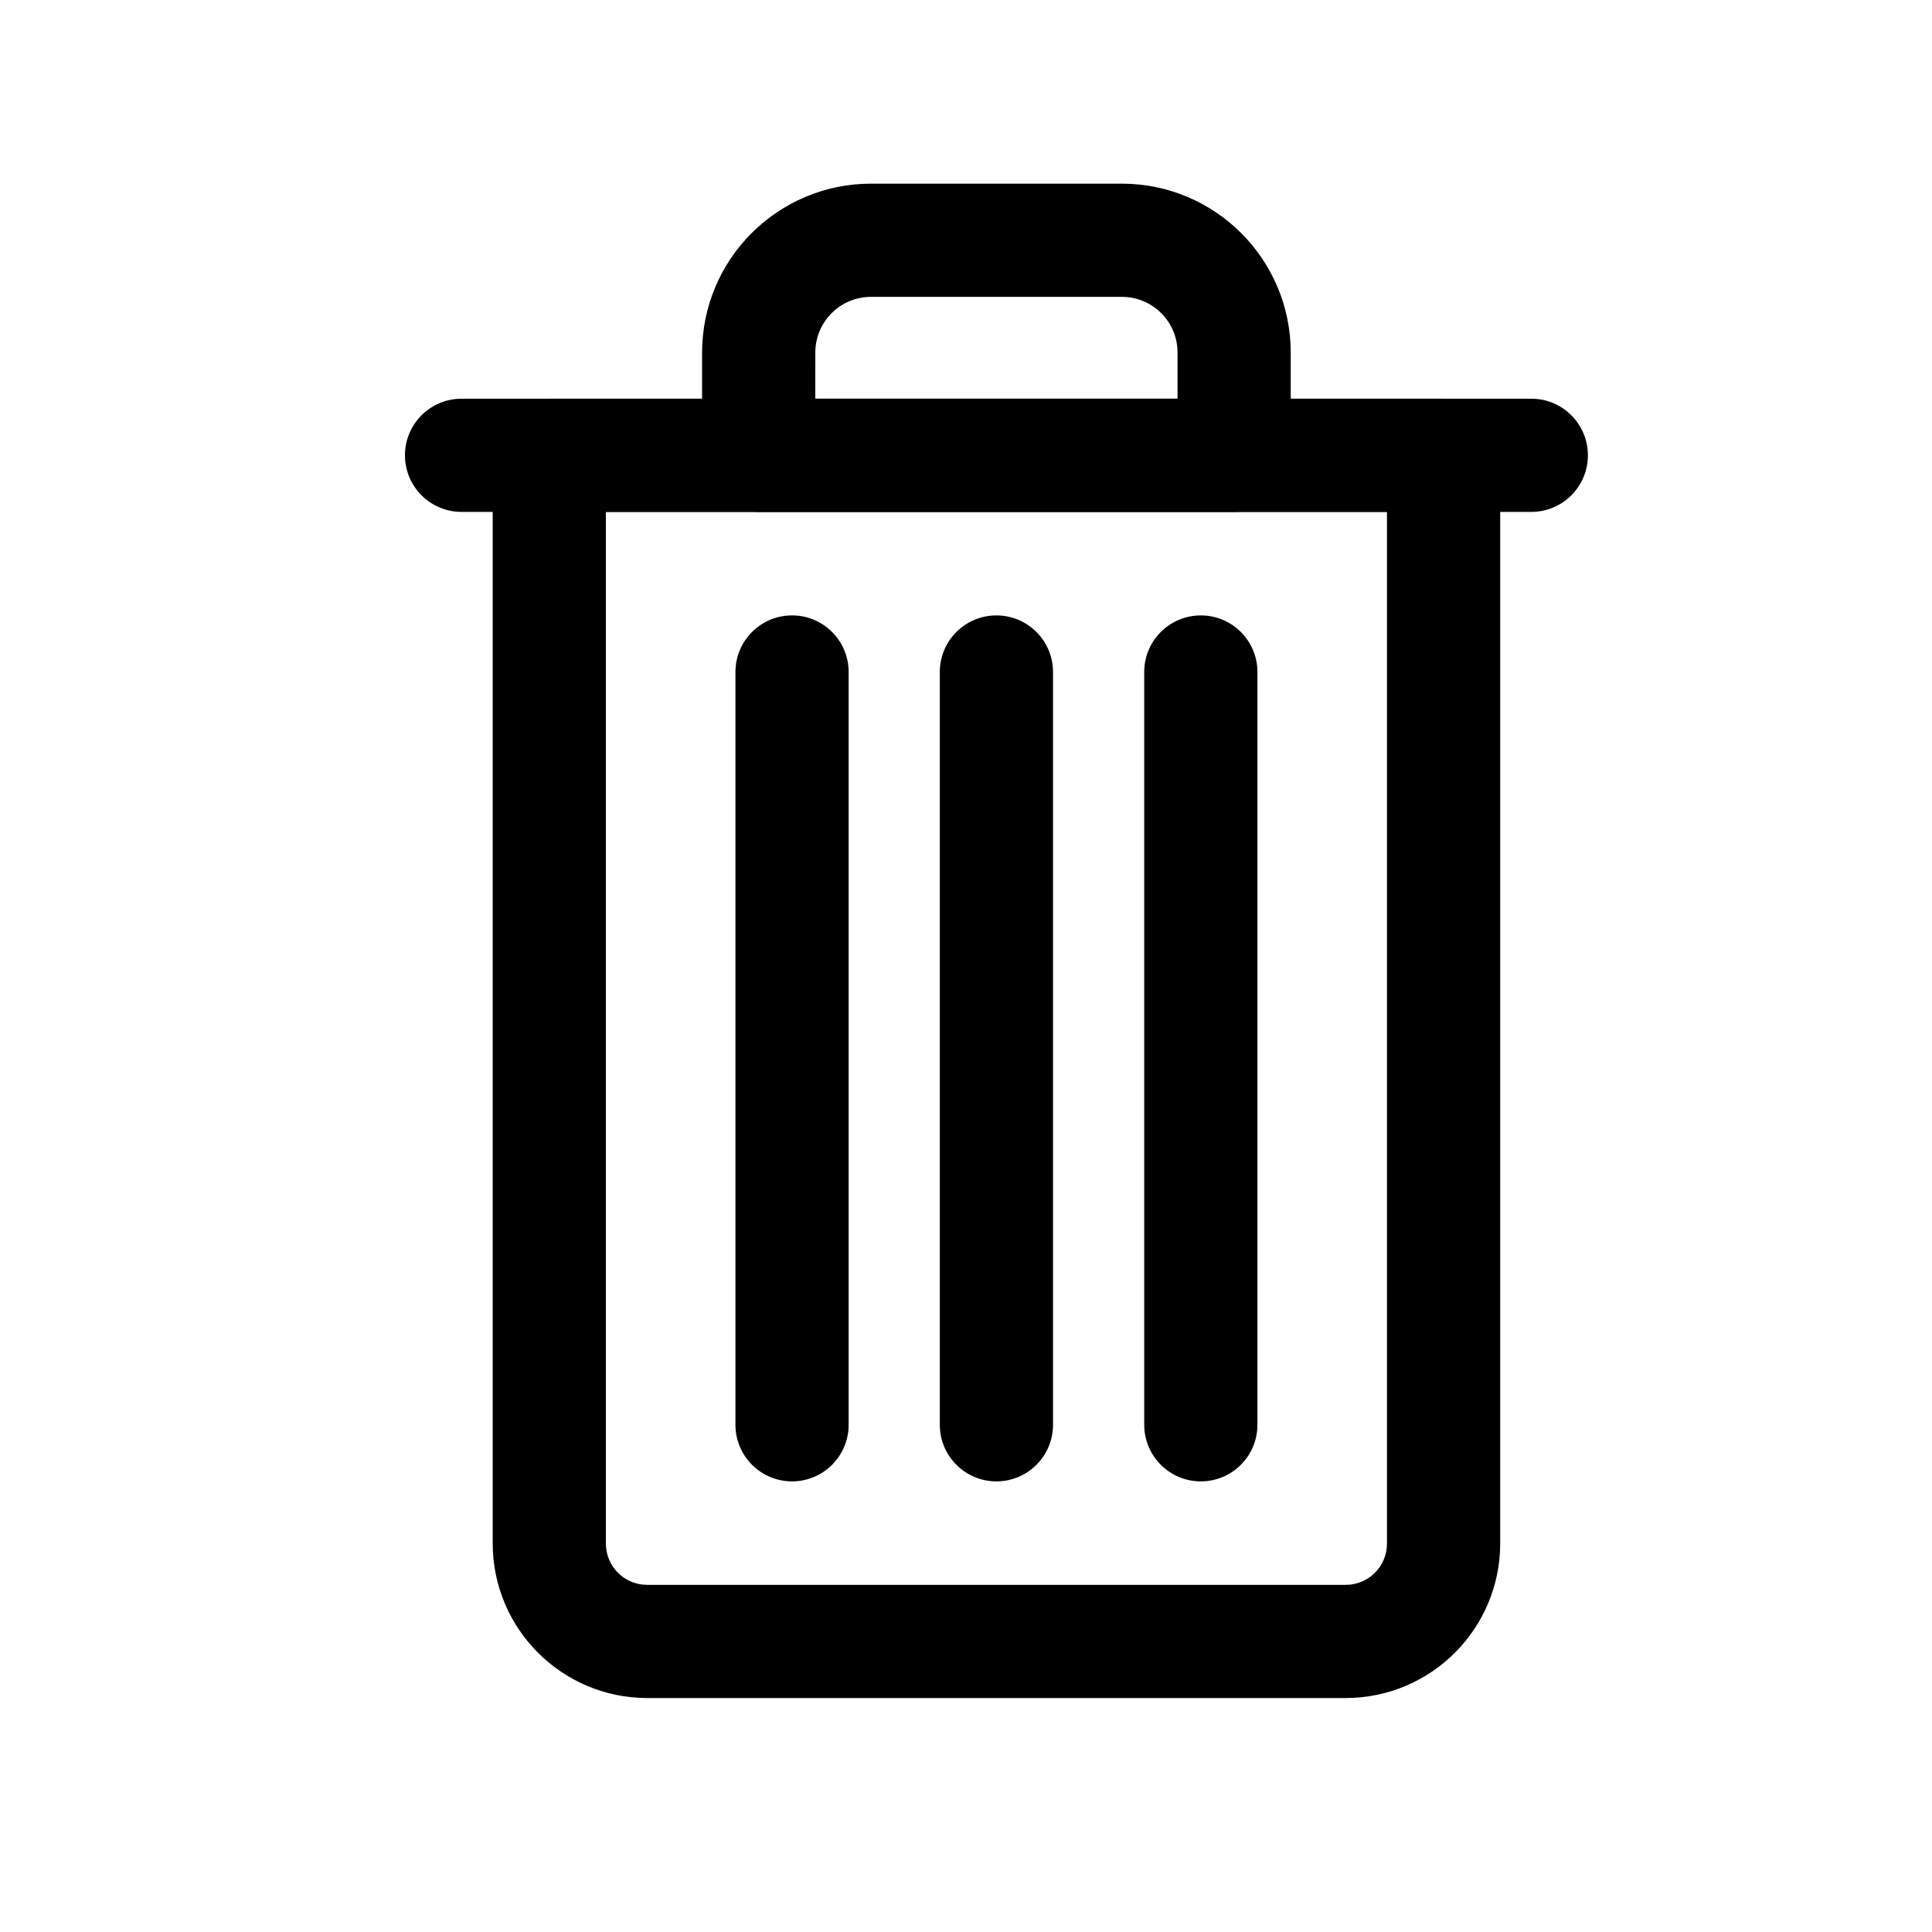
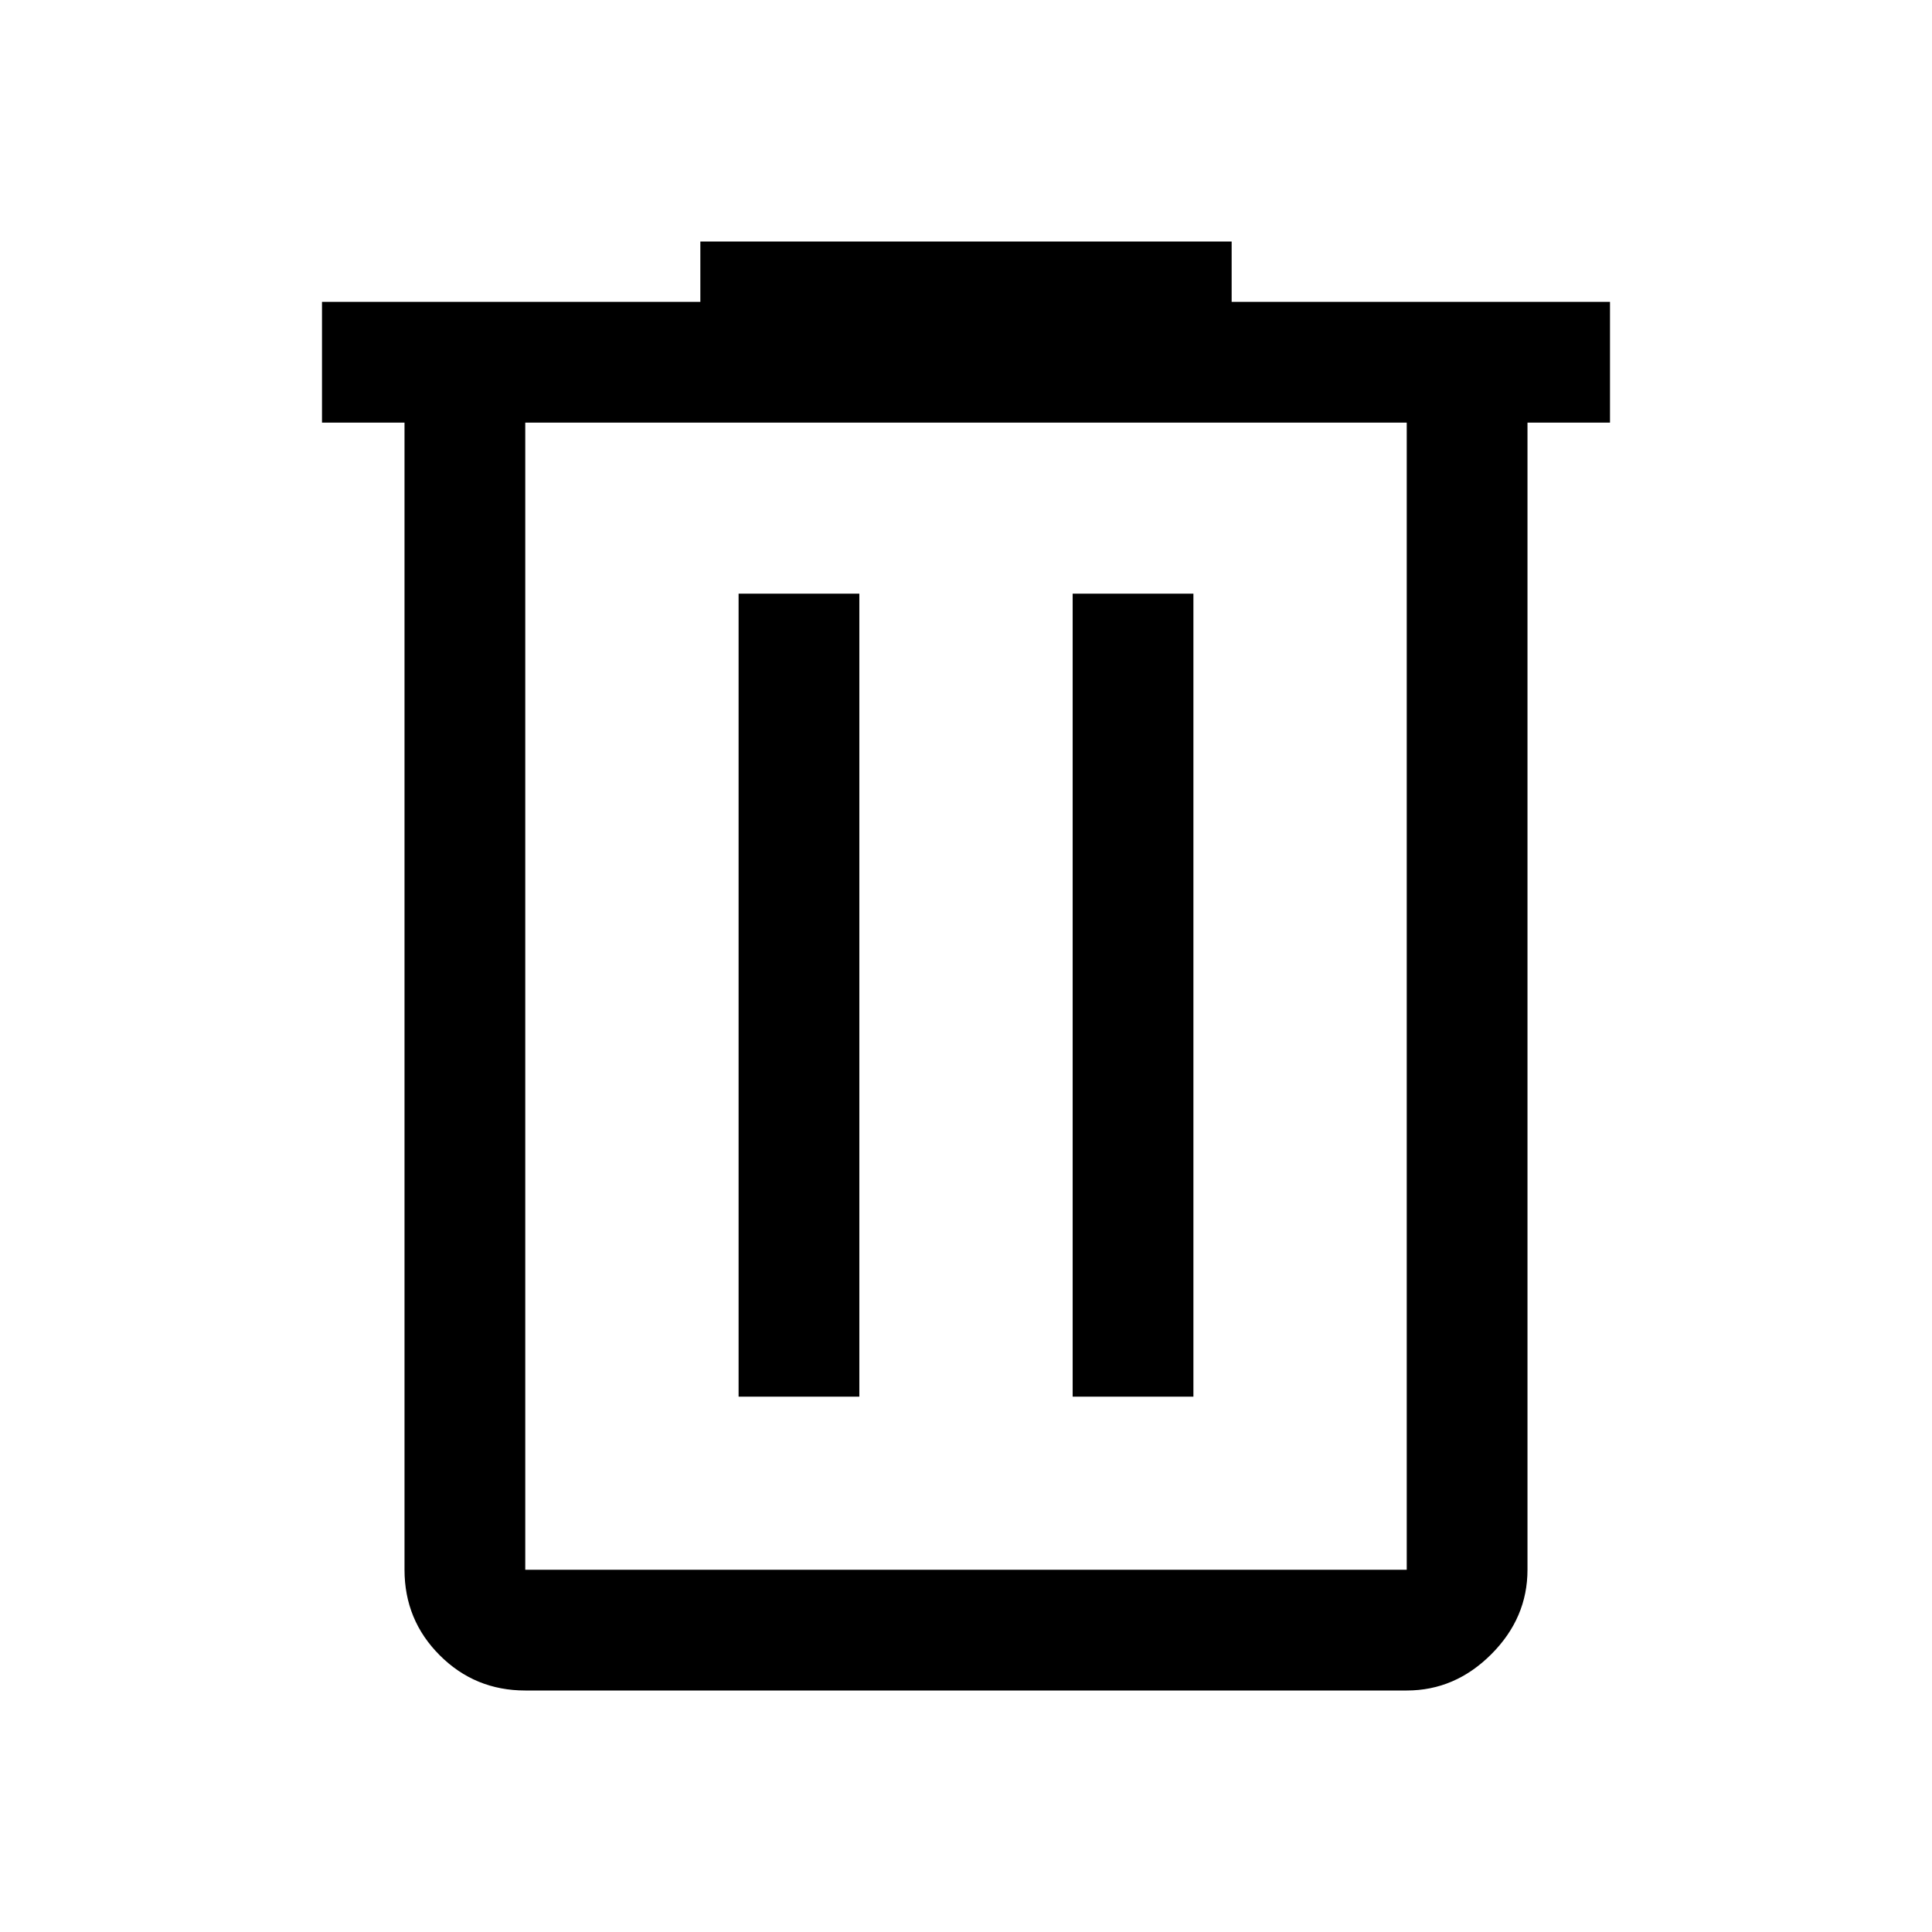
- <svg xmlns="http://www.w3.org/2000/svg" viewBox="0 0 512 512">
-   <g data-name="1" id="_1">
-     <path d="M356.65,450H171.47a41,41,0,0,1-40.9-40.9V120.66a15,15,0,0,1,15-15h237a15,15,0,0,1,15,15V409.1A41,41,0,0,1,356.65,450ZM160.57,135.66V409.1a10.91,10.91,0,0,0,10.9,10.9H356.65a10.91,10.91,0,0,0,10.91-10.9V135.66Z" />
-     <path d="M327.06,135.66h-126a15,15,0,0,1-15-15V93.4A44.79,44.79,0,0,1,230.8,48.67h66.52A44.79,44.79,0,0,1,342.06,93.4v27.26A15,15,0,0,1,327.06,135.66Zm-111-30h96V93.4a14.75,14.75,0,0,0-14.74-14.73H230.8A14.75,14.75,0,0,0,216.07,93.4Z" />
-     <path d="M264.06,392.58a15,15,0,0,1-15-15V178.09a15,15,0,1,1,30,0V377.58A15,15,0,0,1,264.06,392.58Z" />
-     <path d="M209.9,392.58a15,15,0,0,1-15-15V178.09a15,15,0,0,1,30,0V377.58A15,15,0,0,1,209.9,392.58Z" />
-     <path d="M318.23,392.58a15,15,0,0,1-15-15V178.09a15,15,0,0,1,30,0V377.58A15,15,0,0,1,318.23,392.58Z" />
-     <path d="M405.81,135.66H122.32a15,15,0,0,1,0-30H405.81a15,15,0,0,1,0,30Z" />
-   </g>
+ <svg xmlns="http://www.w3.org/2000/svg" height="48" width="48">
+   <path d="M13.05 42q-1.25 0-2.125-.875T10.05 39V10.5H8v-3h9.4V6h13.2v1.5H40v3h-2.05V39q0 1.2-.9 2.1-.9.9-2.1.9Zm21.9-31.5h-21.9V39h21.9Zm-16.6 24.2h3V14.75h-3Zm8.3 0h3V14.75h-3Zm-13.6-24.2V39Z" />
</svg>
